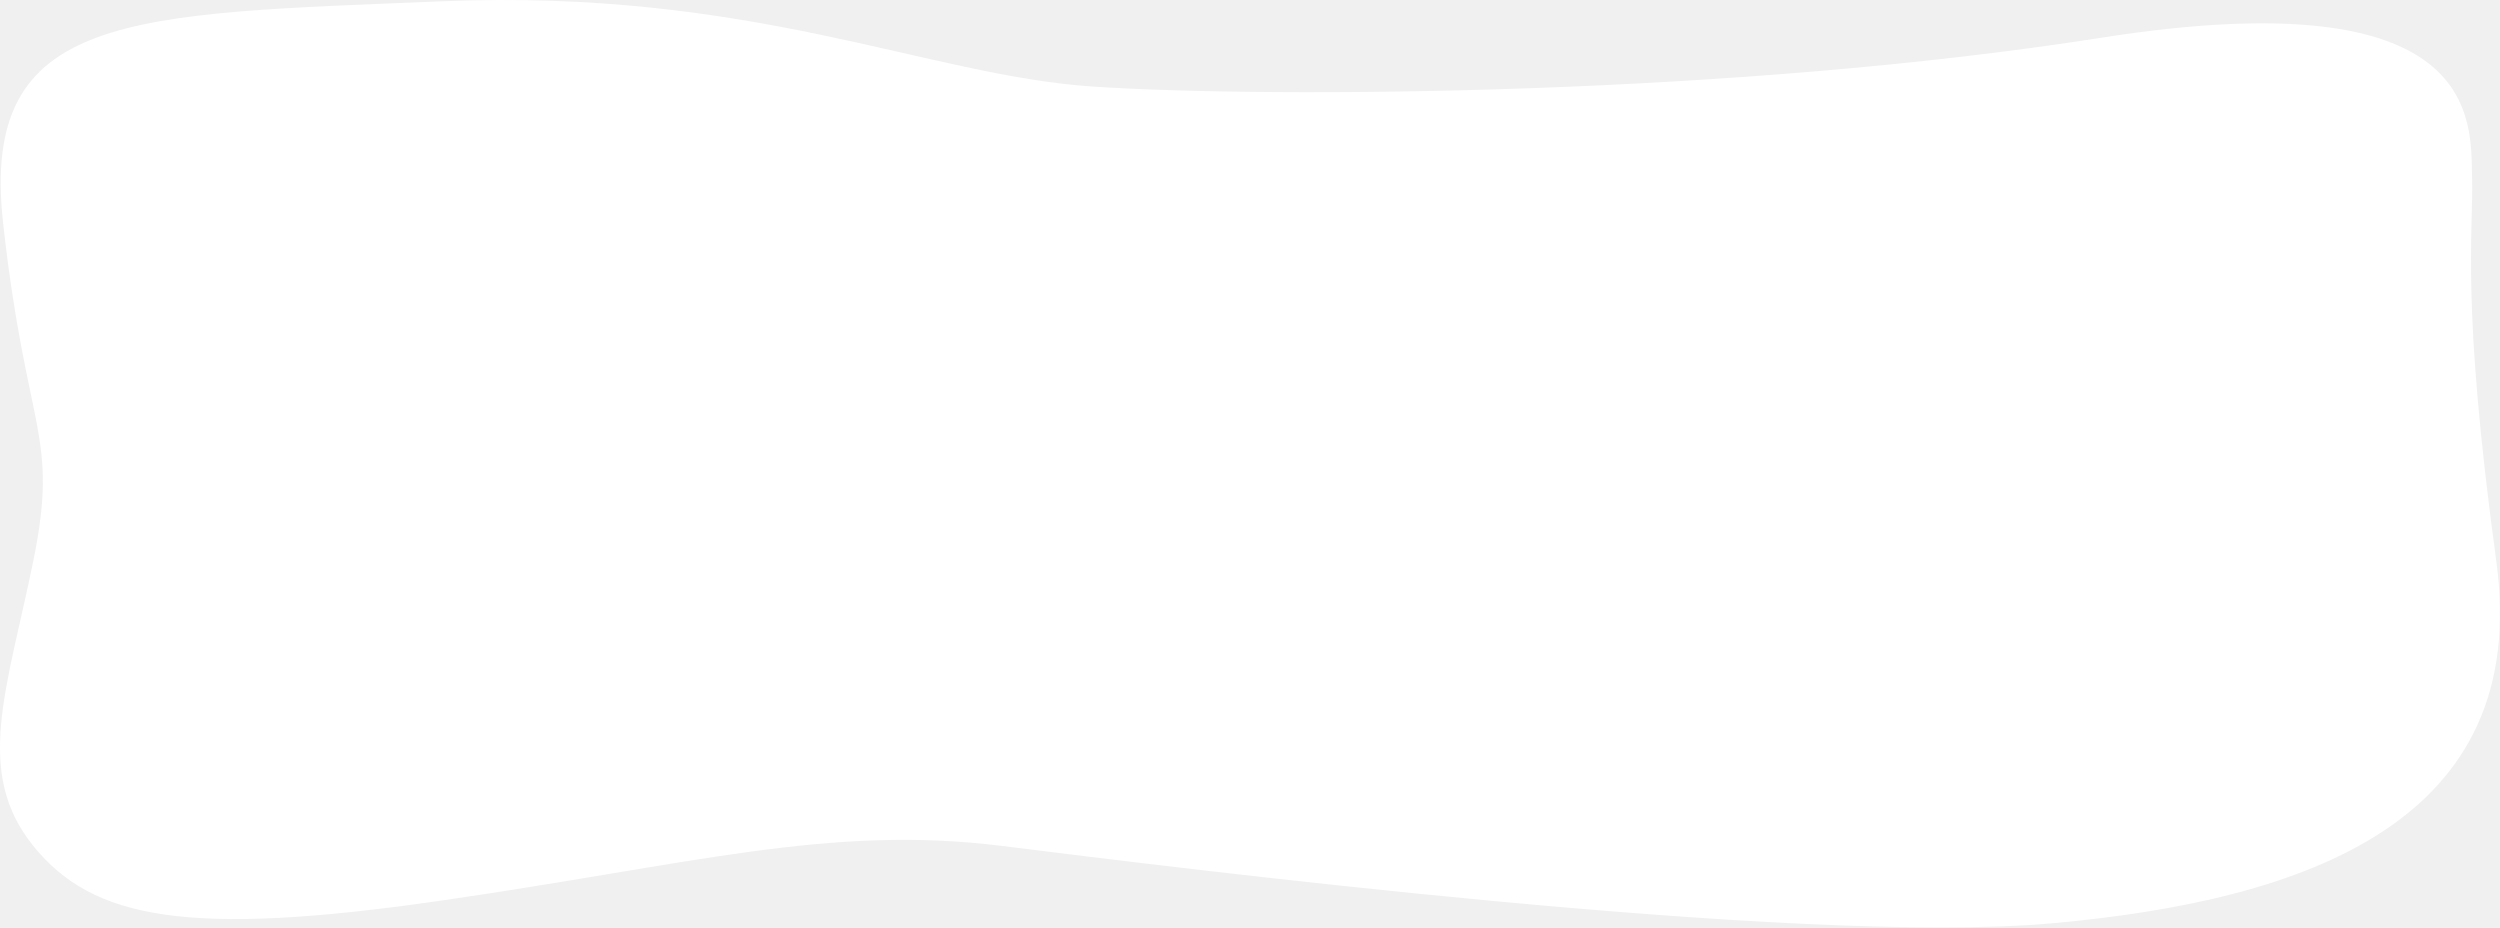
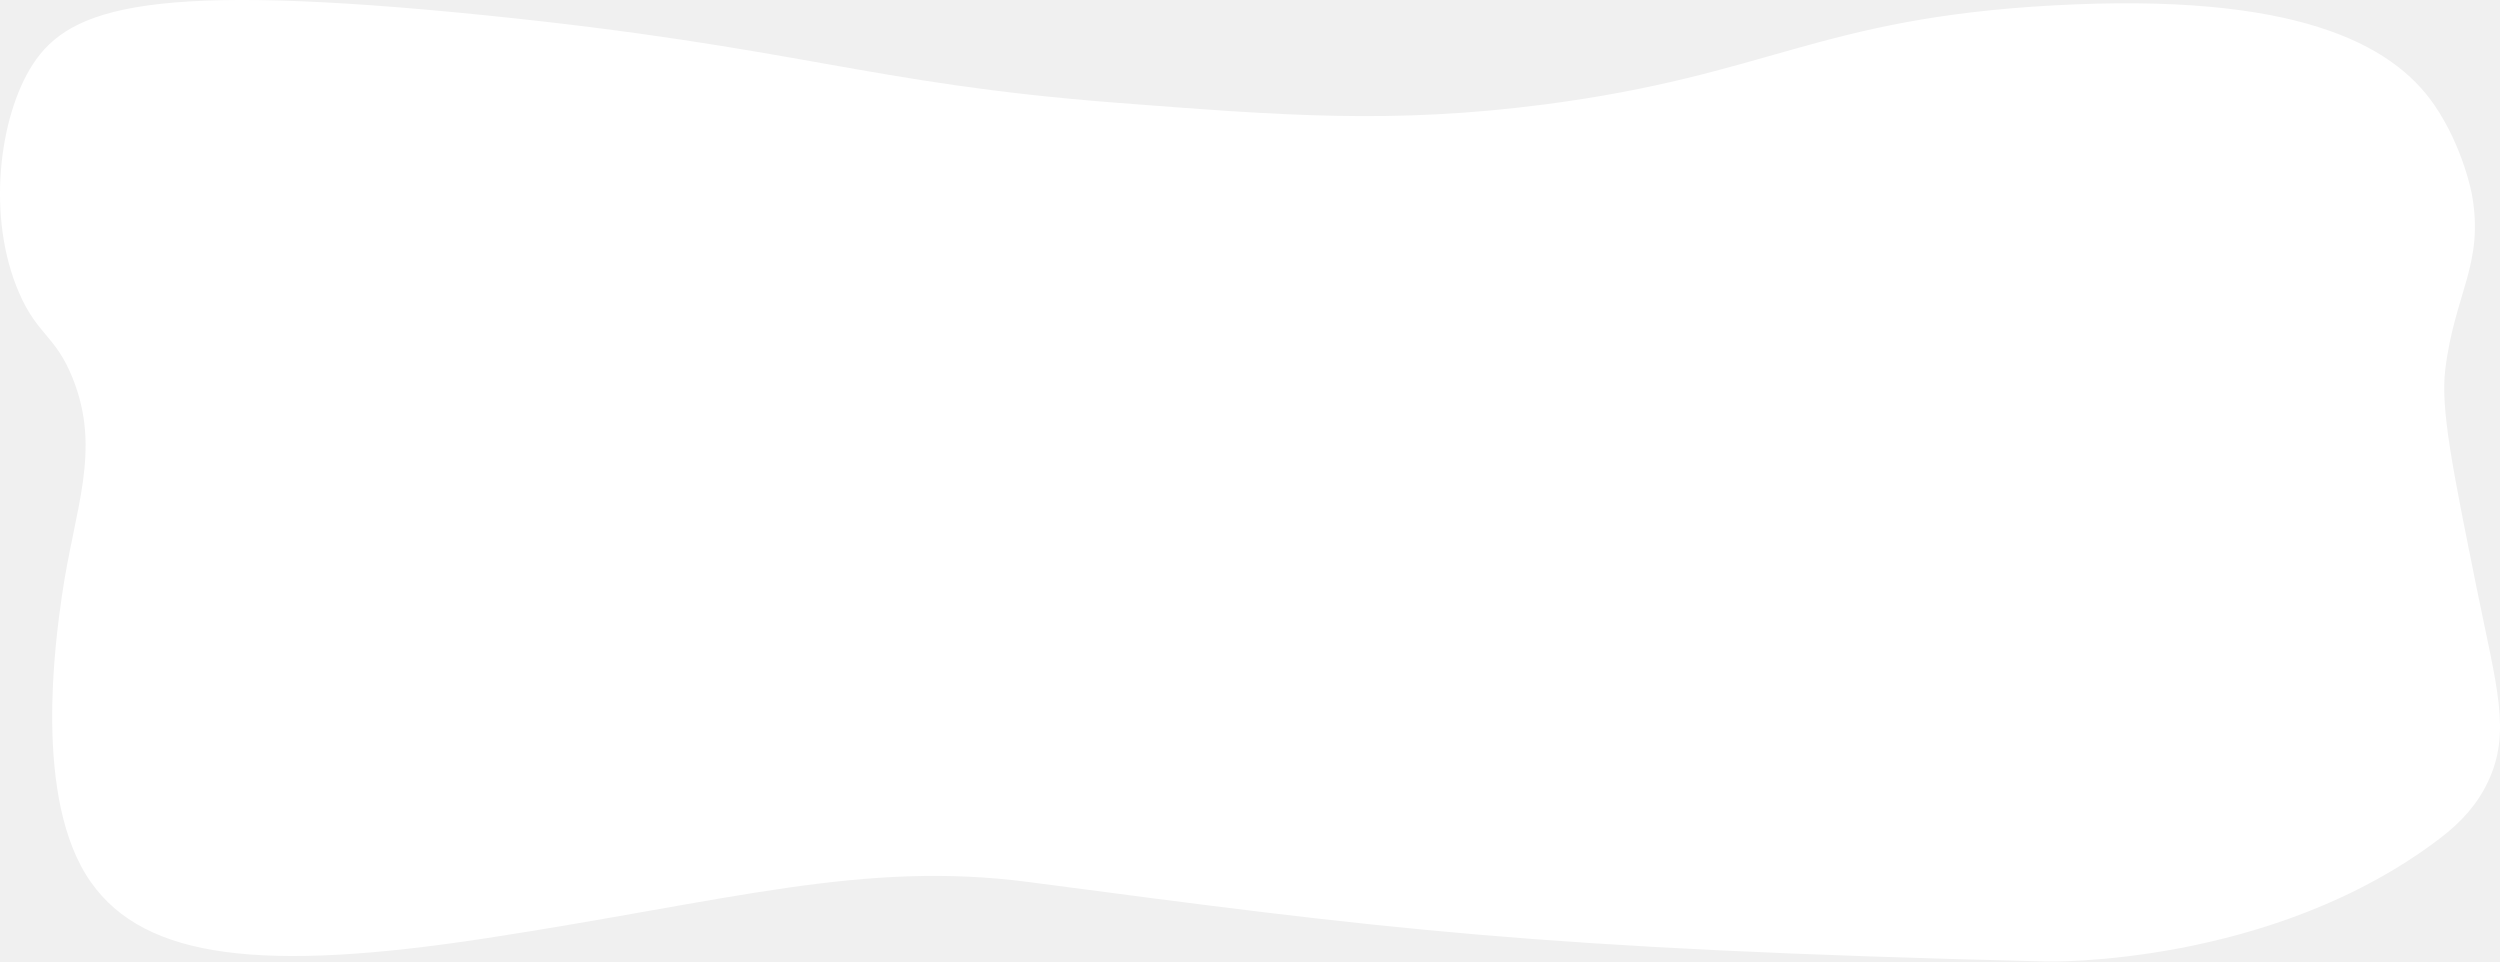
- <svg xmlns="http://www.w3.org/2000/svg" width="1714.204" height="635.928" viewBox="0 0 1714.204 635.928">
-   <path id="Path_5" data-name="Path 5" d="M2833.458,1371.967c-113.361-7.69-233.44-67.308-446.259-58.411s-316.386,6.6-300.375,151.713,38.622,144.365,20.722,232.1-40.854,144.753,0,195.3,106.54,62.593,279.654,37.511,266.451-52.175,384.372-37.511,545.338,68.807,720.192,53.07,328.986-69.836,304.621-248.374-15.572-224.186-16.6-263.232,6.806-136.586-254.07-95.633c-126.264,19.822-265.915,30.1-389.37,34.554C3004.938,1377.8,2891.952,1375.935,2833.458,1371.967Z" transform="translate(-2084.727 -1312.653)" fill="#fff" />
+ <svg xmlns="http://www.w3.org/2000/svg" id="Layer_1" data-name="Layer 1" width="1913.21" height="735.85" viewBox="0 0 1913.21 735.85">
+   <path id="Path_5" data-name="Path 5" d="M856.24,81.19C664.63,66.36,614.13,38.72,373.71,14.29,117.48-11.74,55.47,7.54,26.79,52,1,92-8.73,169.27,16.59,227.06c14.14,32.27,27.63,32.08,40.8,64.83C79.74,347.48,58.7,392.4,49.23,458.3c-4.79,33.37-22.42,156,22.09,219.29,41.54,59,131.76,69.15,302.39,43,187.18-28.73,288.11-59.76,415.61-43,271,35.69,385.24,51.23,778.73,60.78,0,0,171.86,4.17,301-94.22,16.75-12.76,28.7-26.3,36.73-43.22,18-37.91,6.71-72.53-8.34-147-18.64-92.22-28-138.33-24.31-168.48,7.07-58.34,29.94-80.91,20.41-134,0,0-6.5-36.19-28.92-68.77-32.15-46.69-106.3-86.2-291.39-76-180.34,9.92-216.87,53.3-389.48,75.81C1067.74,97.56,983.79,91.06,856.24,81.19Z" transform="translate(-1.81 -2.55)" fill="#fff" />
</svg>
